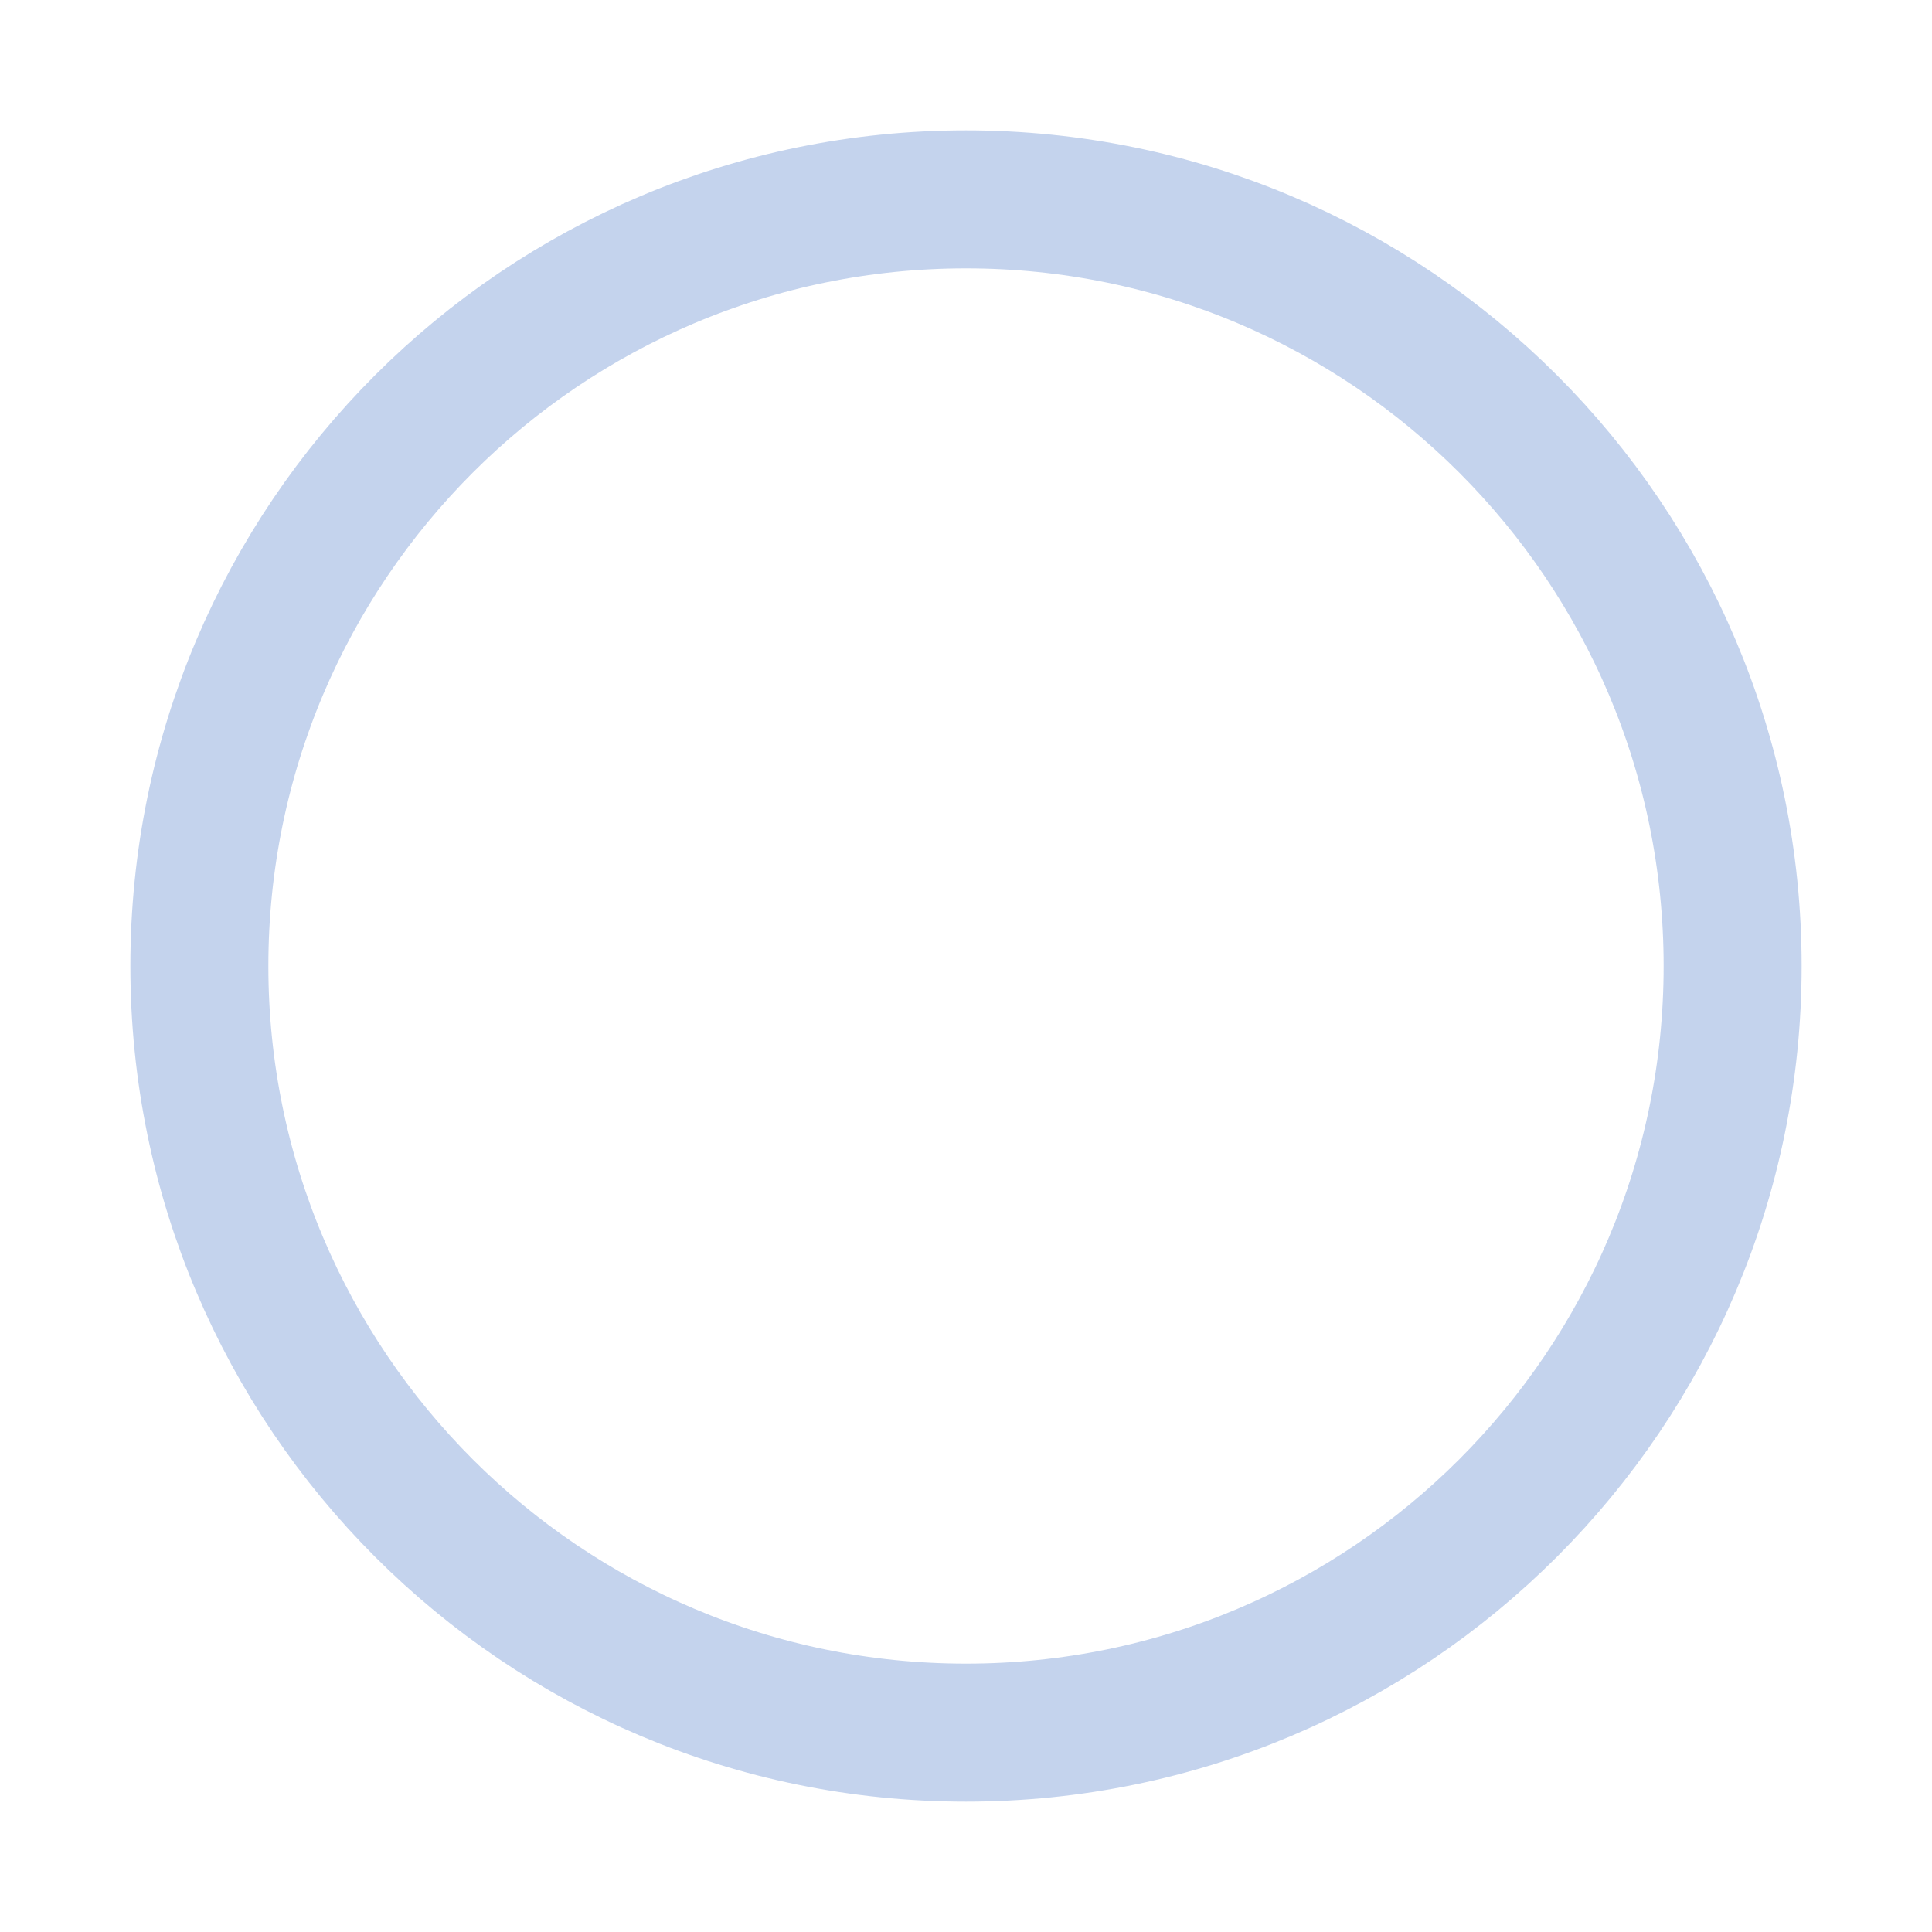
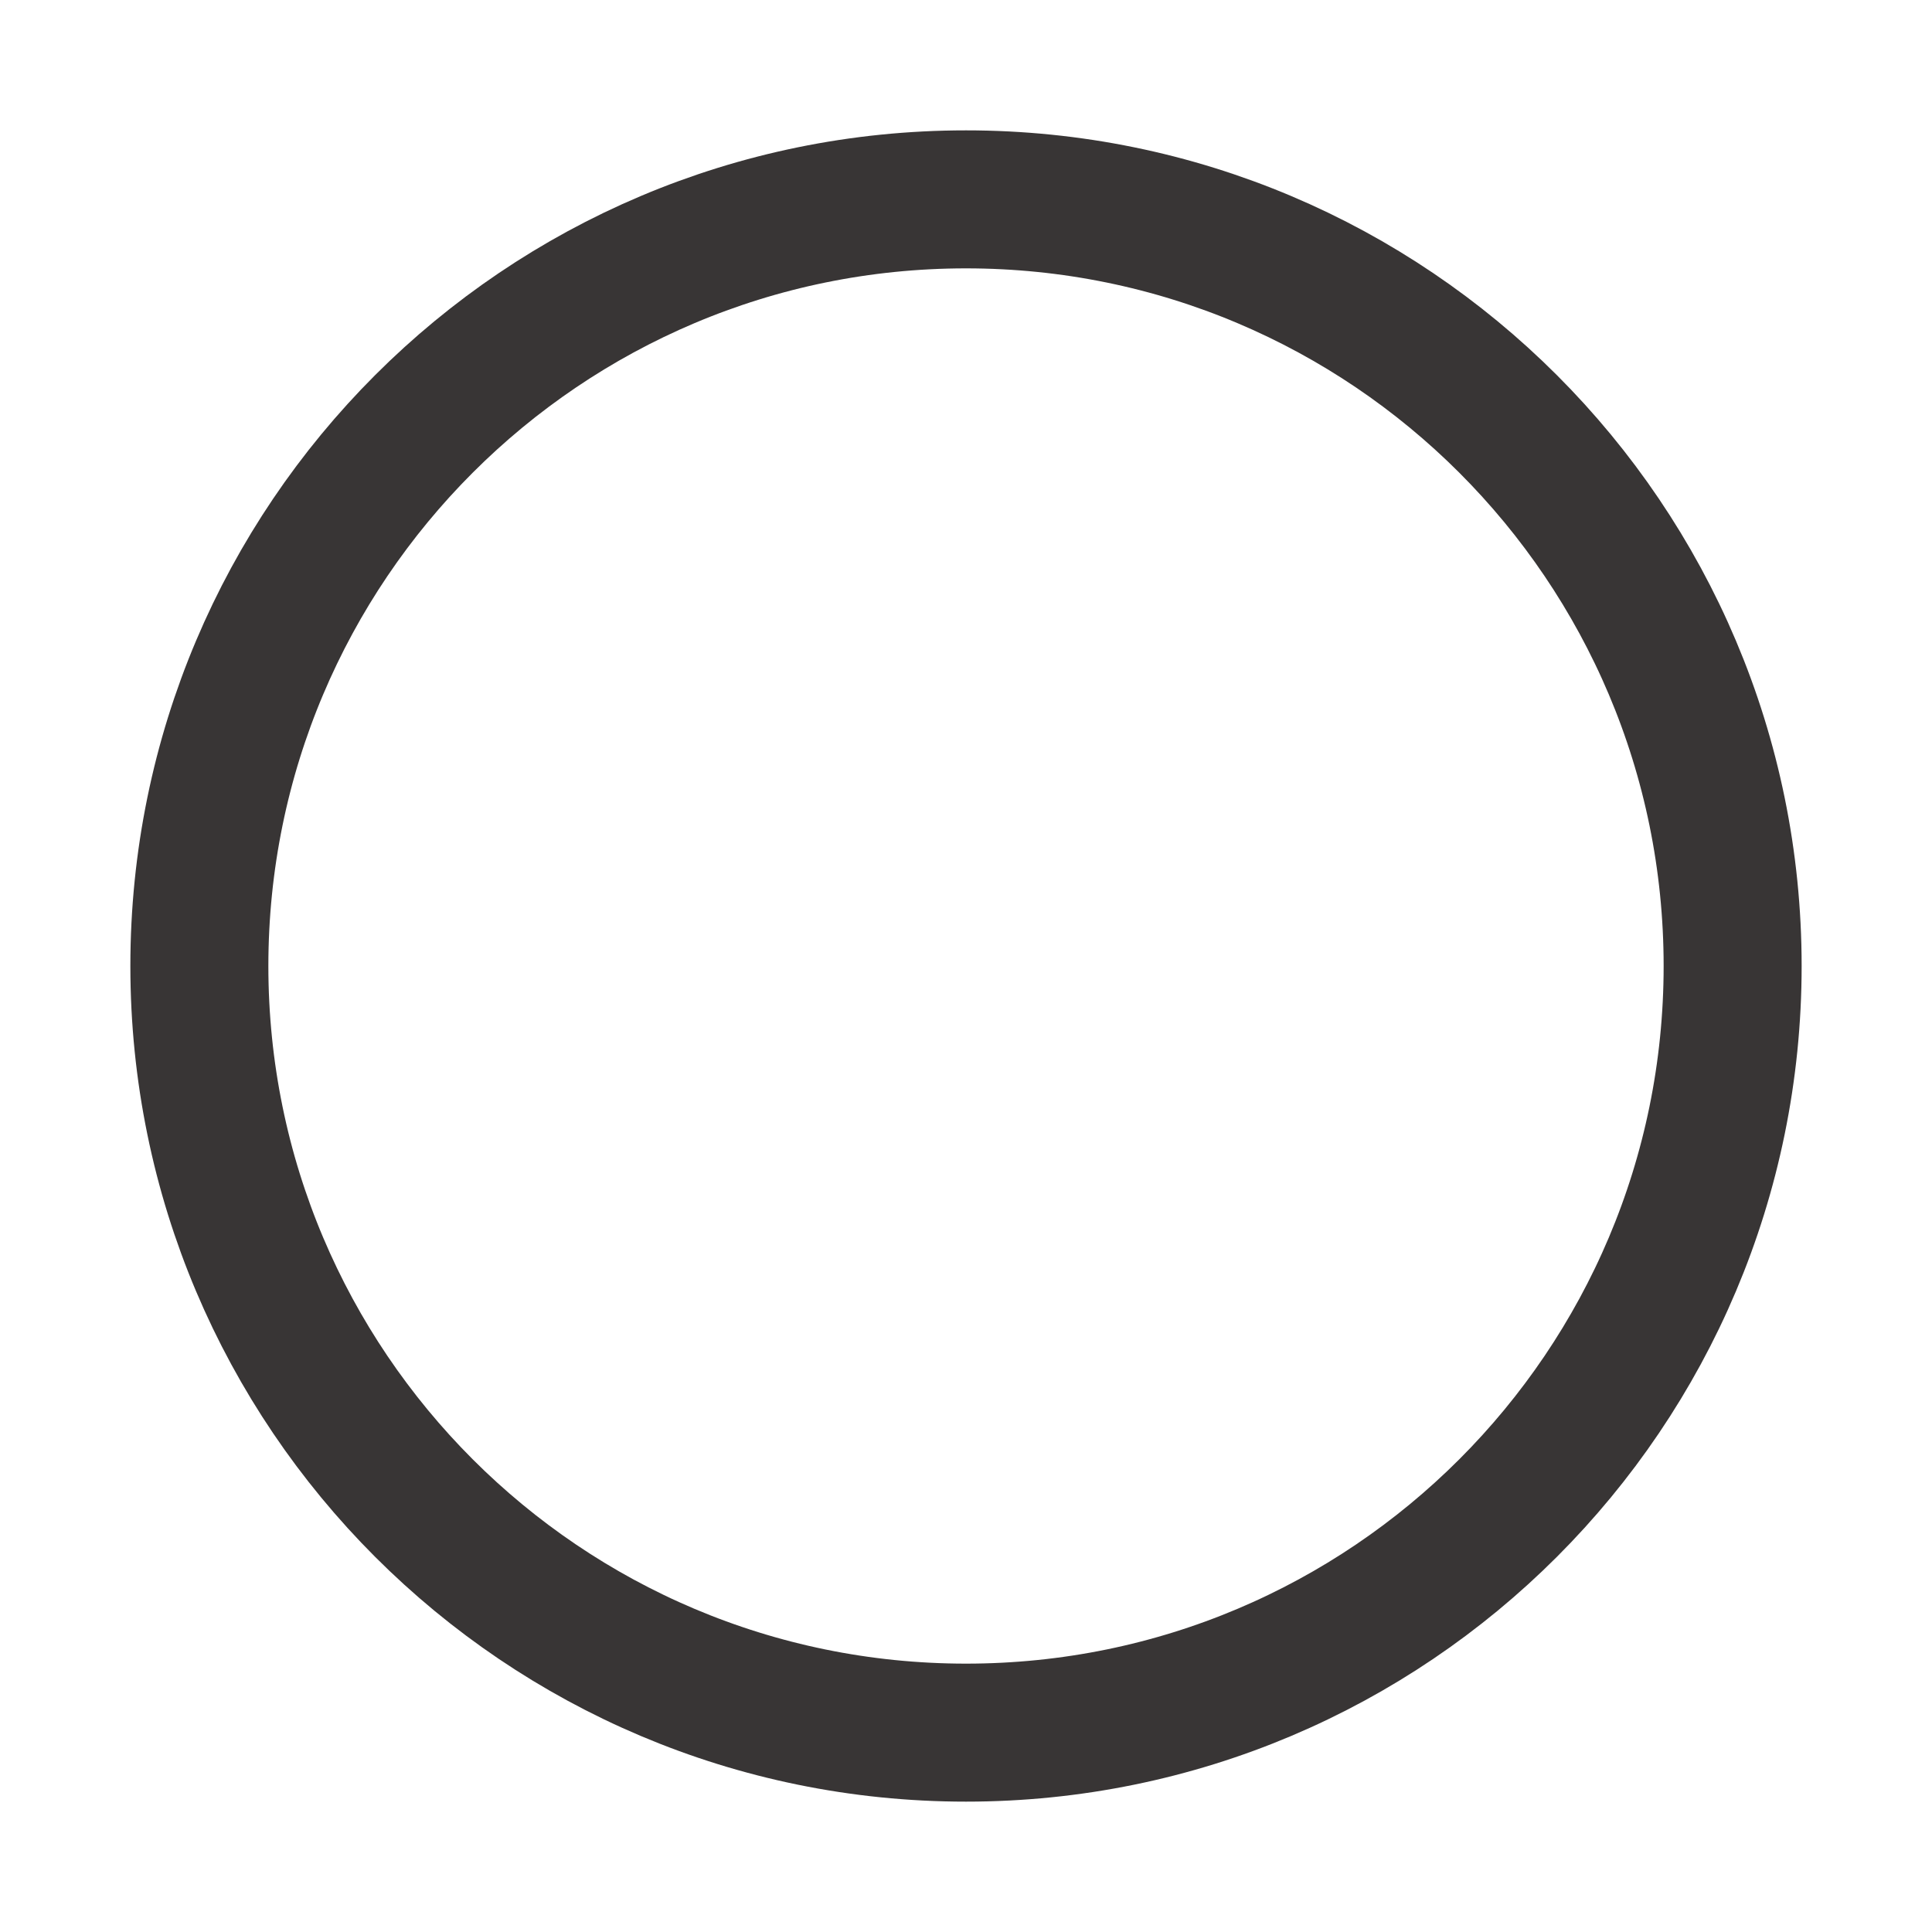
<svg xmlns="http://www.w3.org/2000/svg" width="21" height="21" viewBox="0 0 20 21" fill="none">
-   <path d="M10 18.833C14.602 18.833 18.333 15.102 18.333 10.5C18.333 5.898 14.602 2.167 10 2.167C5.398 2.167 1.667 5.898 1.667 10.5C1.667 15.102 5.398 18.833 10 18.833Z" stroke="#C4D3ED" stroke-width="1.5" stroke-linecap="round" stroke-linejoin="round" />
+   <path d="M10 18.833C14.602 18.833 18.333 15.102 18.333 10.5C18.333 5.898 14.602 2.167 10 2.167C5.398 2.167 1.667 5.898 1.667 10.5C1.667 15.102 5.398 18.833 10 18.833Z" stroke="#383535" stroke-width="1.5" stroke-linecap="round" stroke-linejoin="round" />
</svg>
